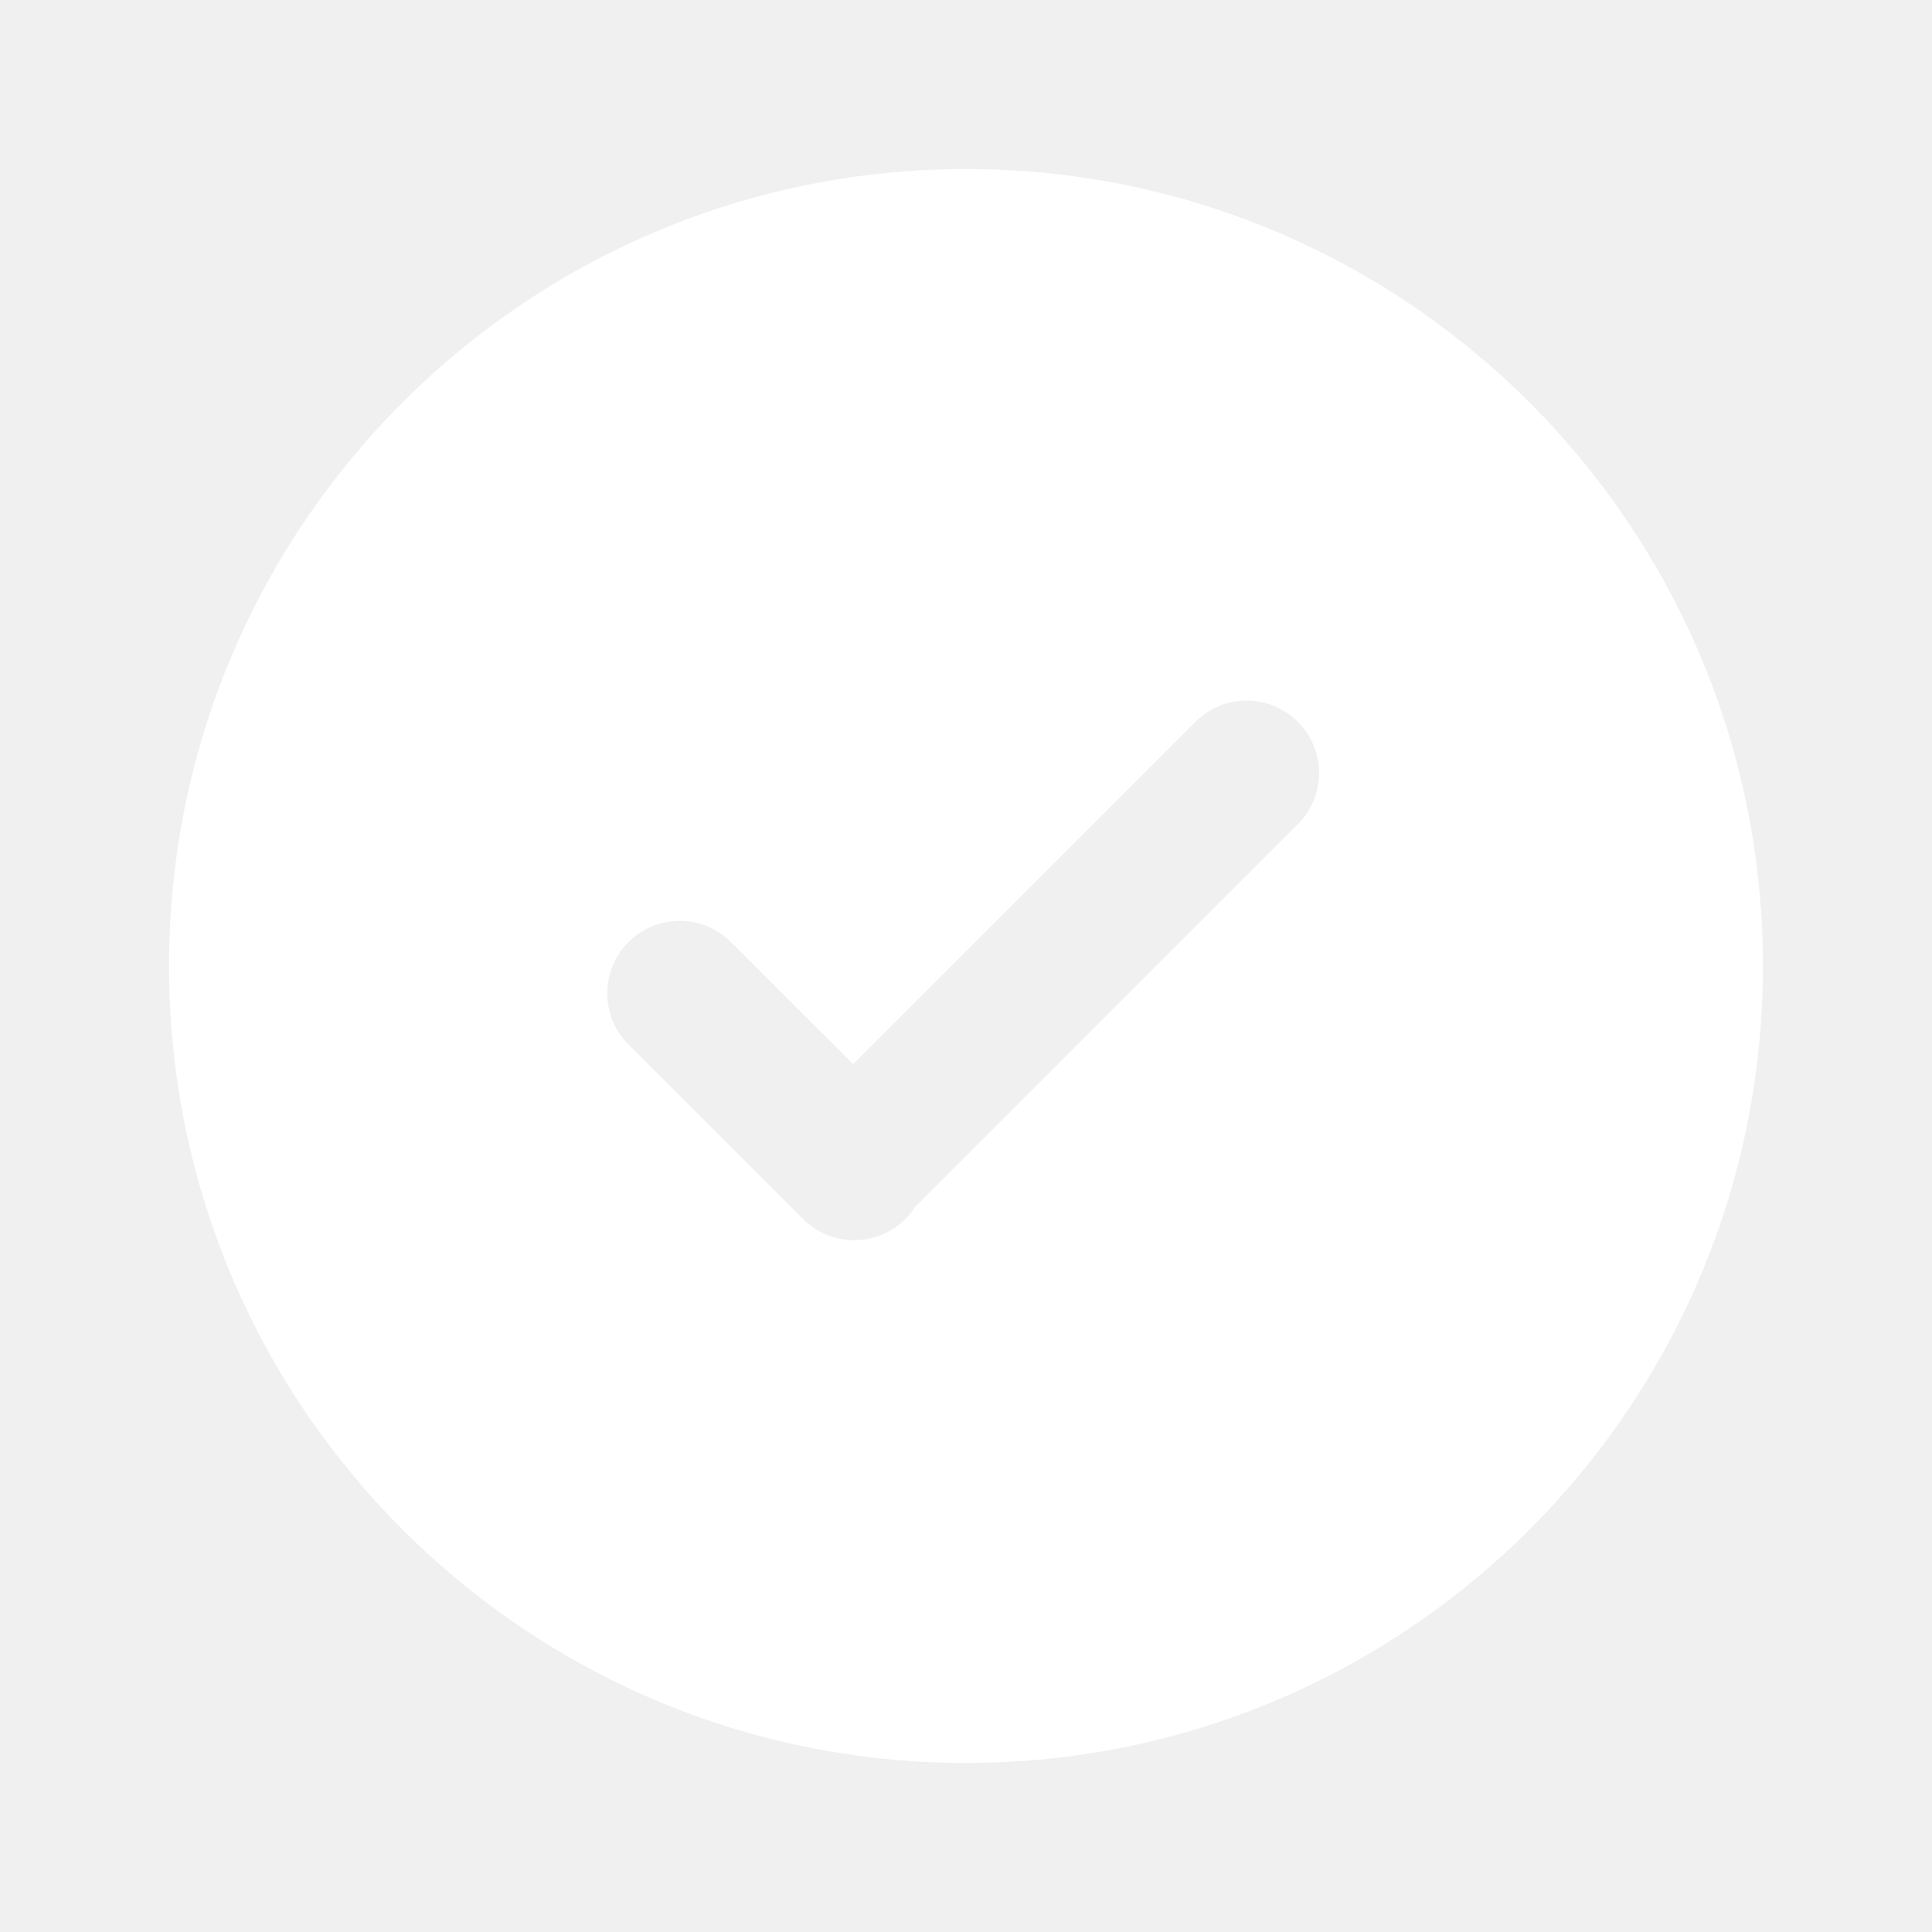
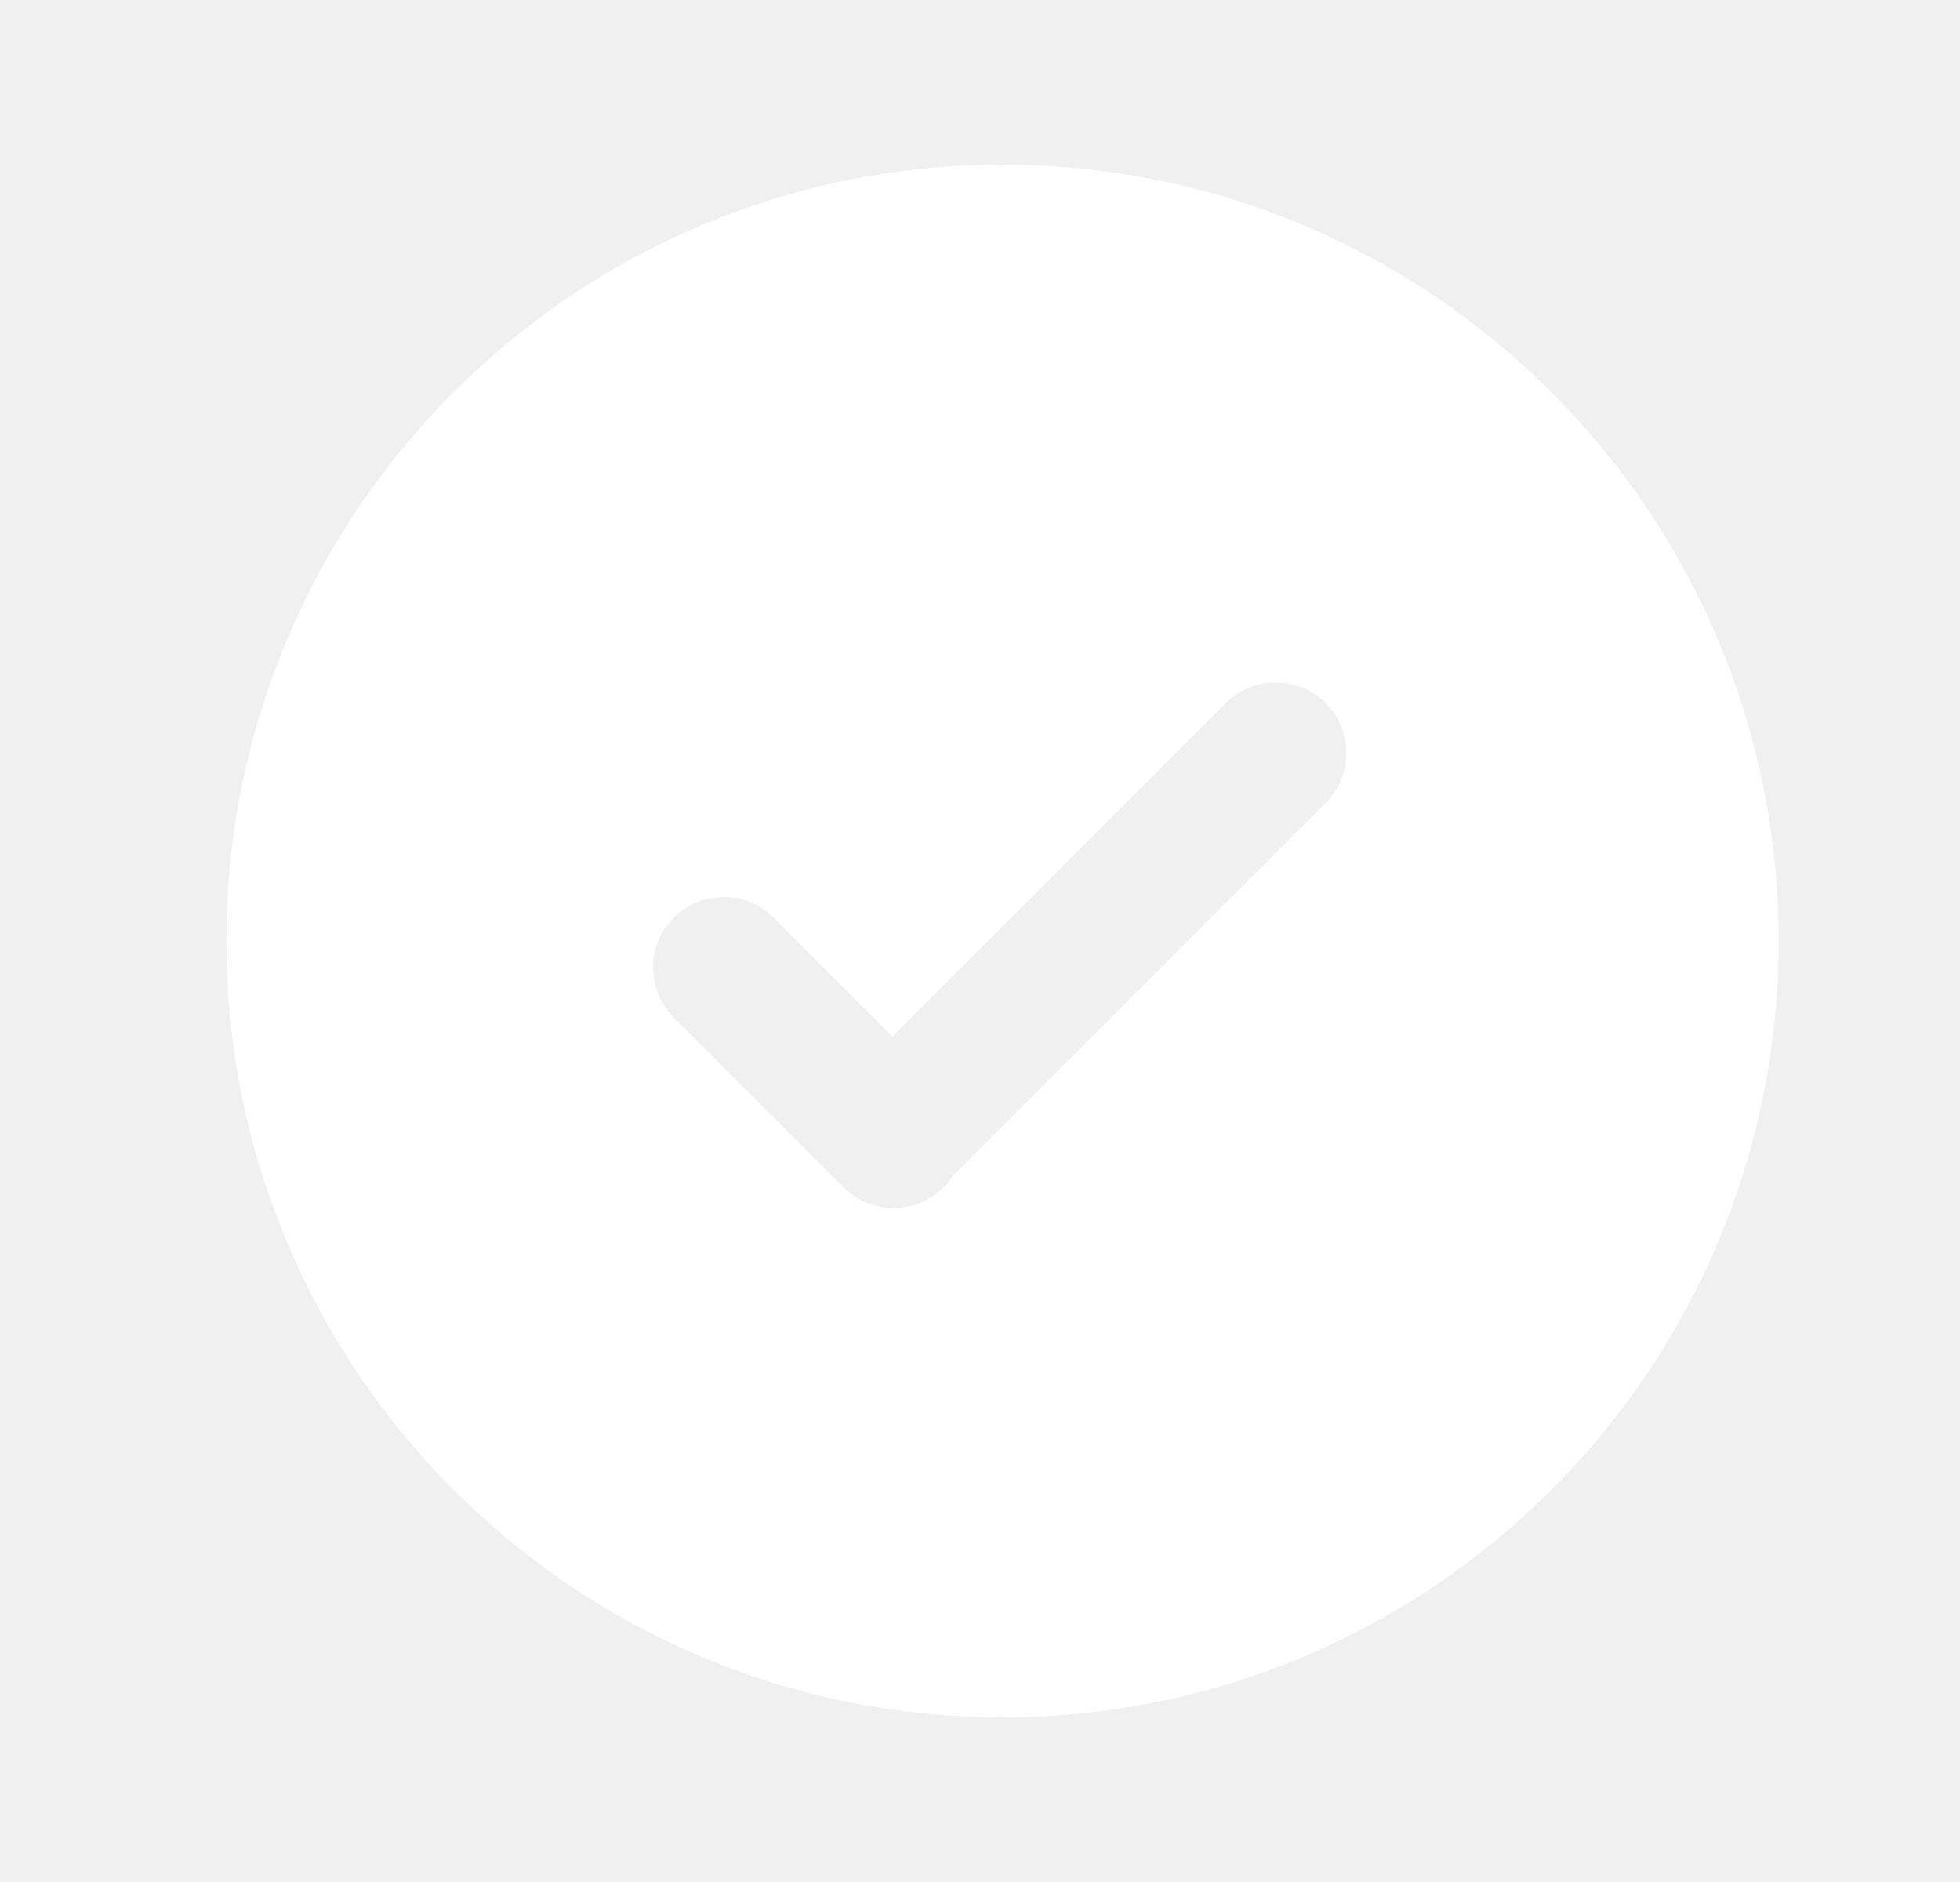
- <svg xmlns="http://www.w3.org/2000/svg" width="24" height="24" viewBox="0 0 24 24" fill="none">
-   <path fill-rule="evenodd" clip-rule="evenodd" d="M2.1 12C2.1 6.532 6.532 2.1 12 2.1C17.468 2.1 21.9 6.532 21.9 12C21.9 17.468 17.468 21.9 12 21.9C6.532 21.9 2.1 17.468 2.1 12ZM16.122 10.239C16.474 9.888 16.474 9.318 16.122 8.967C15.771 8.615 15.201 8.615 14.85 8.967L10.597 13.219L9.08 11.703C8.729 11.351 8.159 11.351 7.807 11.703C7.456 12.054 7.456 12.624 7.807 12.975L9.96 15.128L9.974 15.142C10.326 15.494 10.896 15.494 11.247 15.142C11.293 15.097 11.333 15.047 11.367 14.995L16.122 10.239Z" fill="white" />
+ <svg xmlns="http://www.w3.org/2000/svg" width="25" height="24" viewBox="0 0 25 24" fill="none">
+   <path fill-rule="evenodd" clip-rule="evenodd" d="M2.887 12C2.887 6.532 7.319 2.1 12.787 2.1C18.254 2.1 22.687 6.532 22.687 12C22.687 17.468 18.254 21.9 12.787 21.9C7.319 21.9 2.887 17.468 2.887 12ZM16.909 10.239C17.26 9.888 17.26 9.318 16.909 8.967C16.557 8.615 15.988 8.615 15.636 8.967L11.383 13.219L9.867 11.703C9.515 11.351 8.946 11.351 8.594 11.703C8.243 12.054 8.243 12.624 8.594 12.975L10.747 15.128L10.761 15.142C11.113 15.494 11.682 15.494 12.034 15.142C12.08 15.097 12.119 15.047 12.153 14.995L16.909 10.239Z" fill="white" />
</svg>
